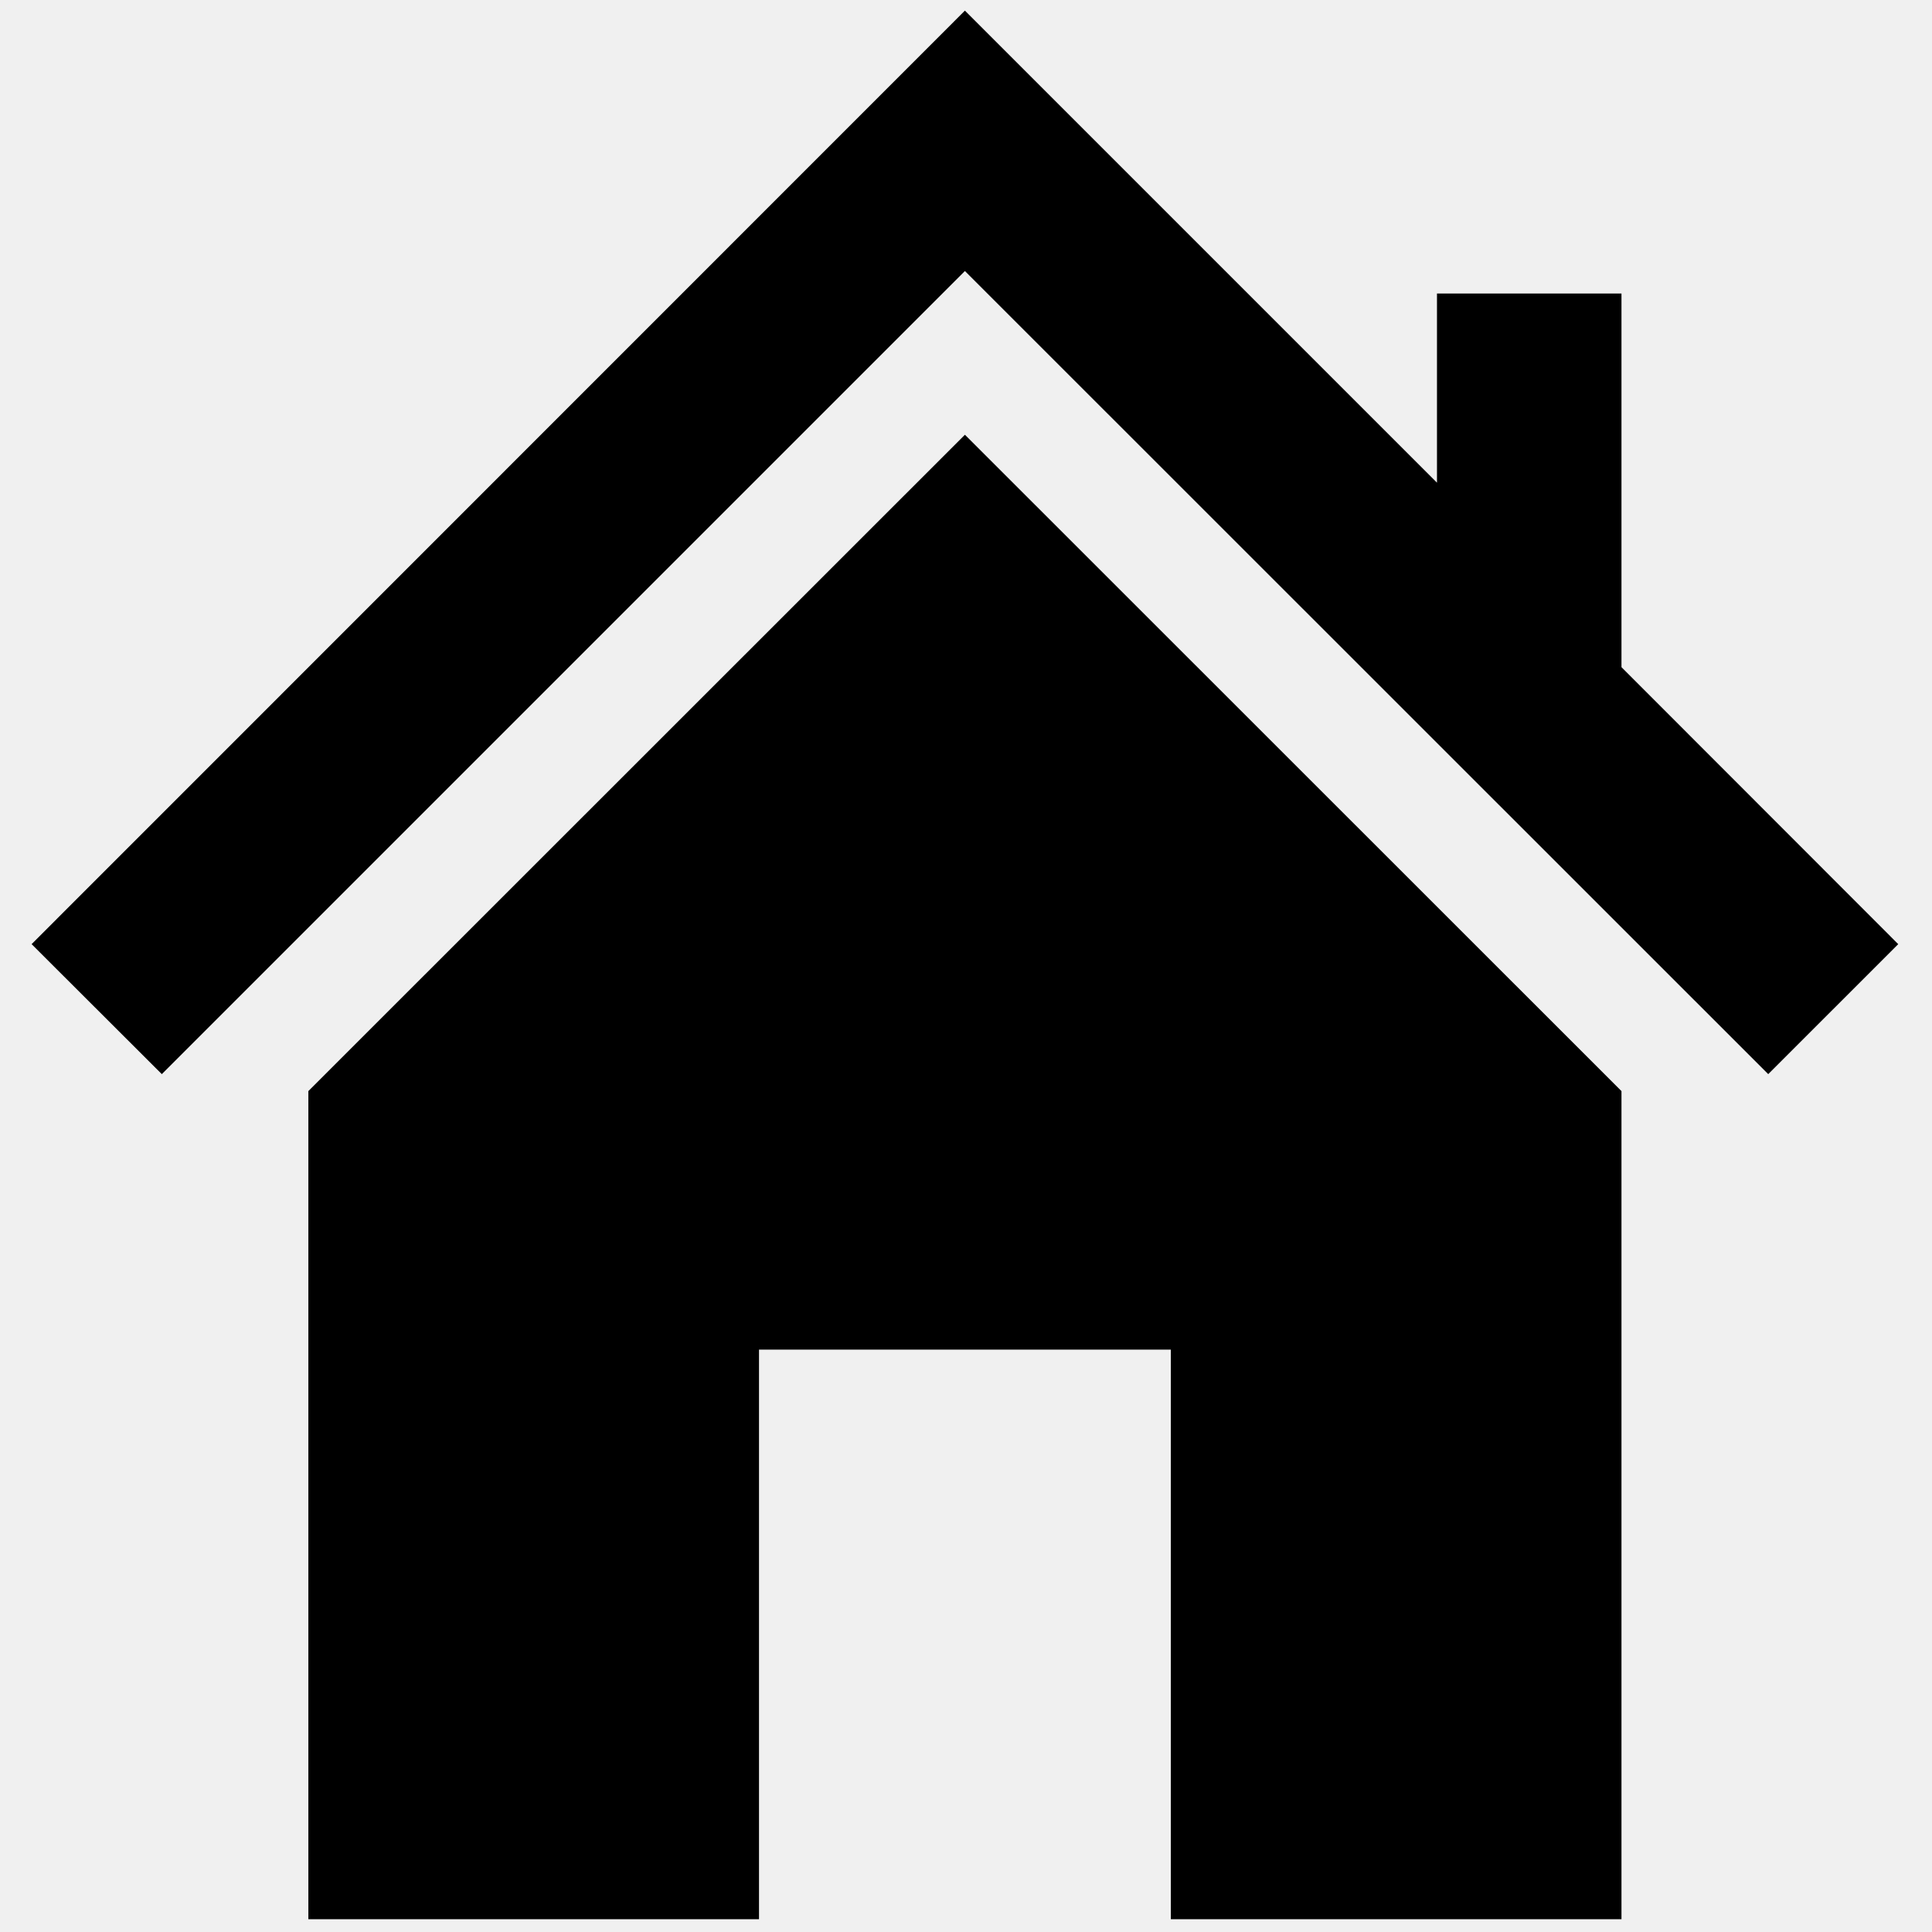
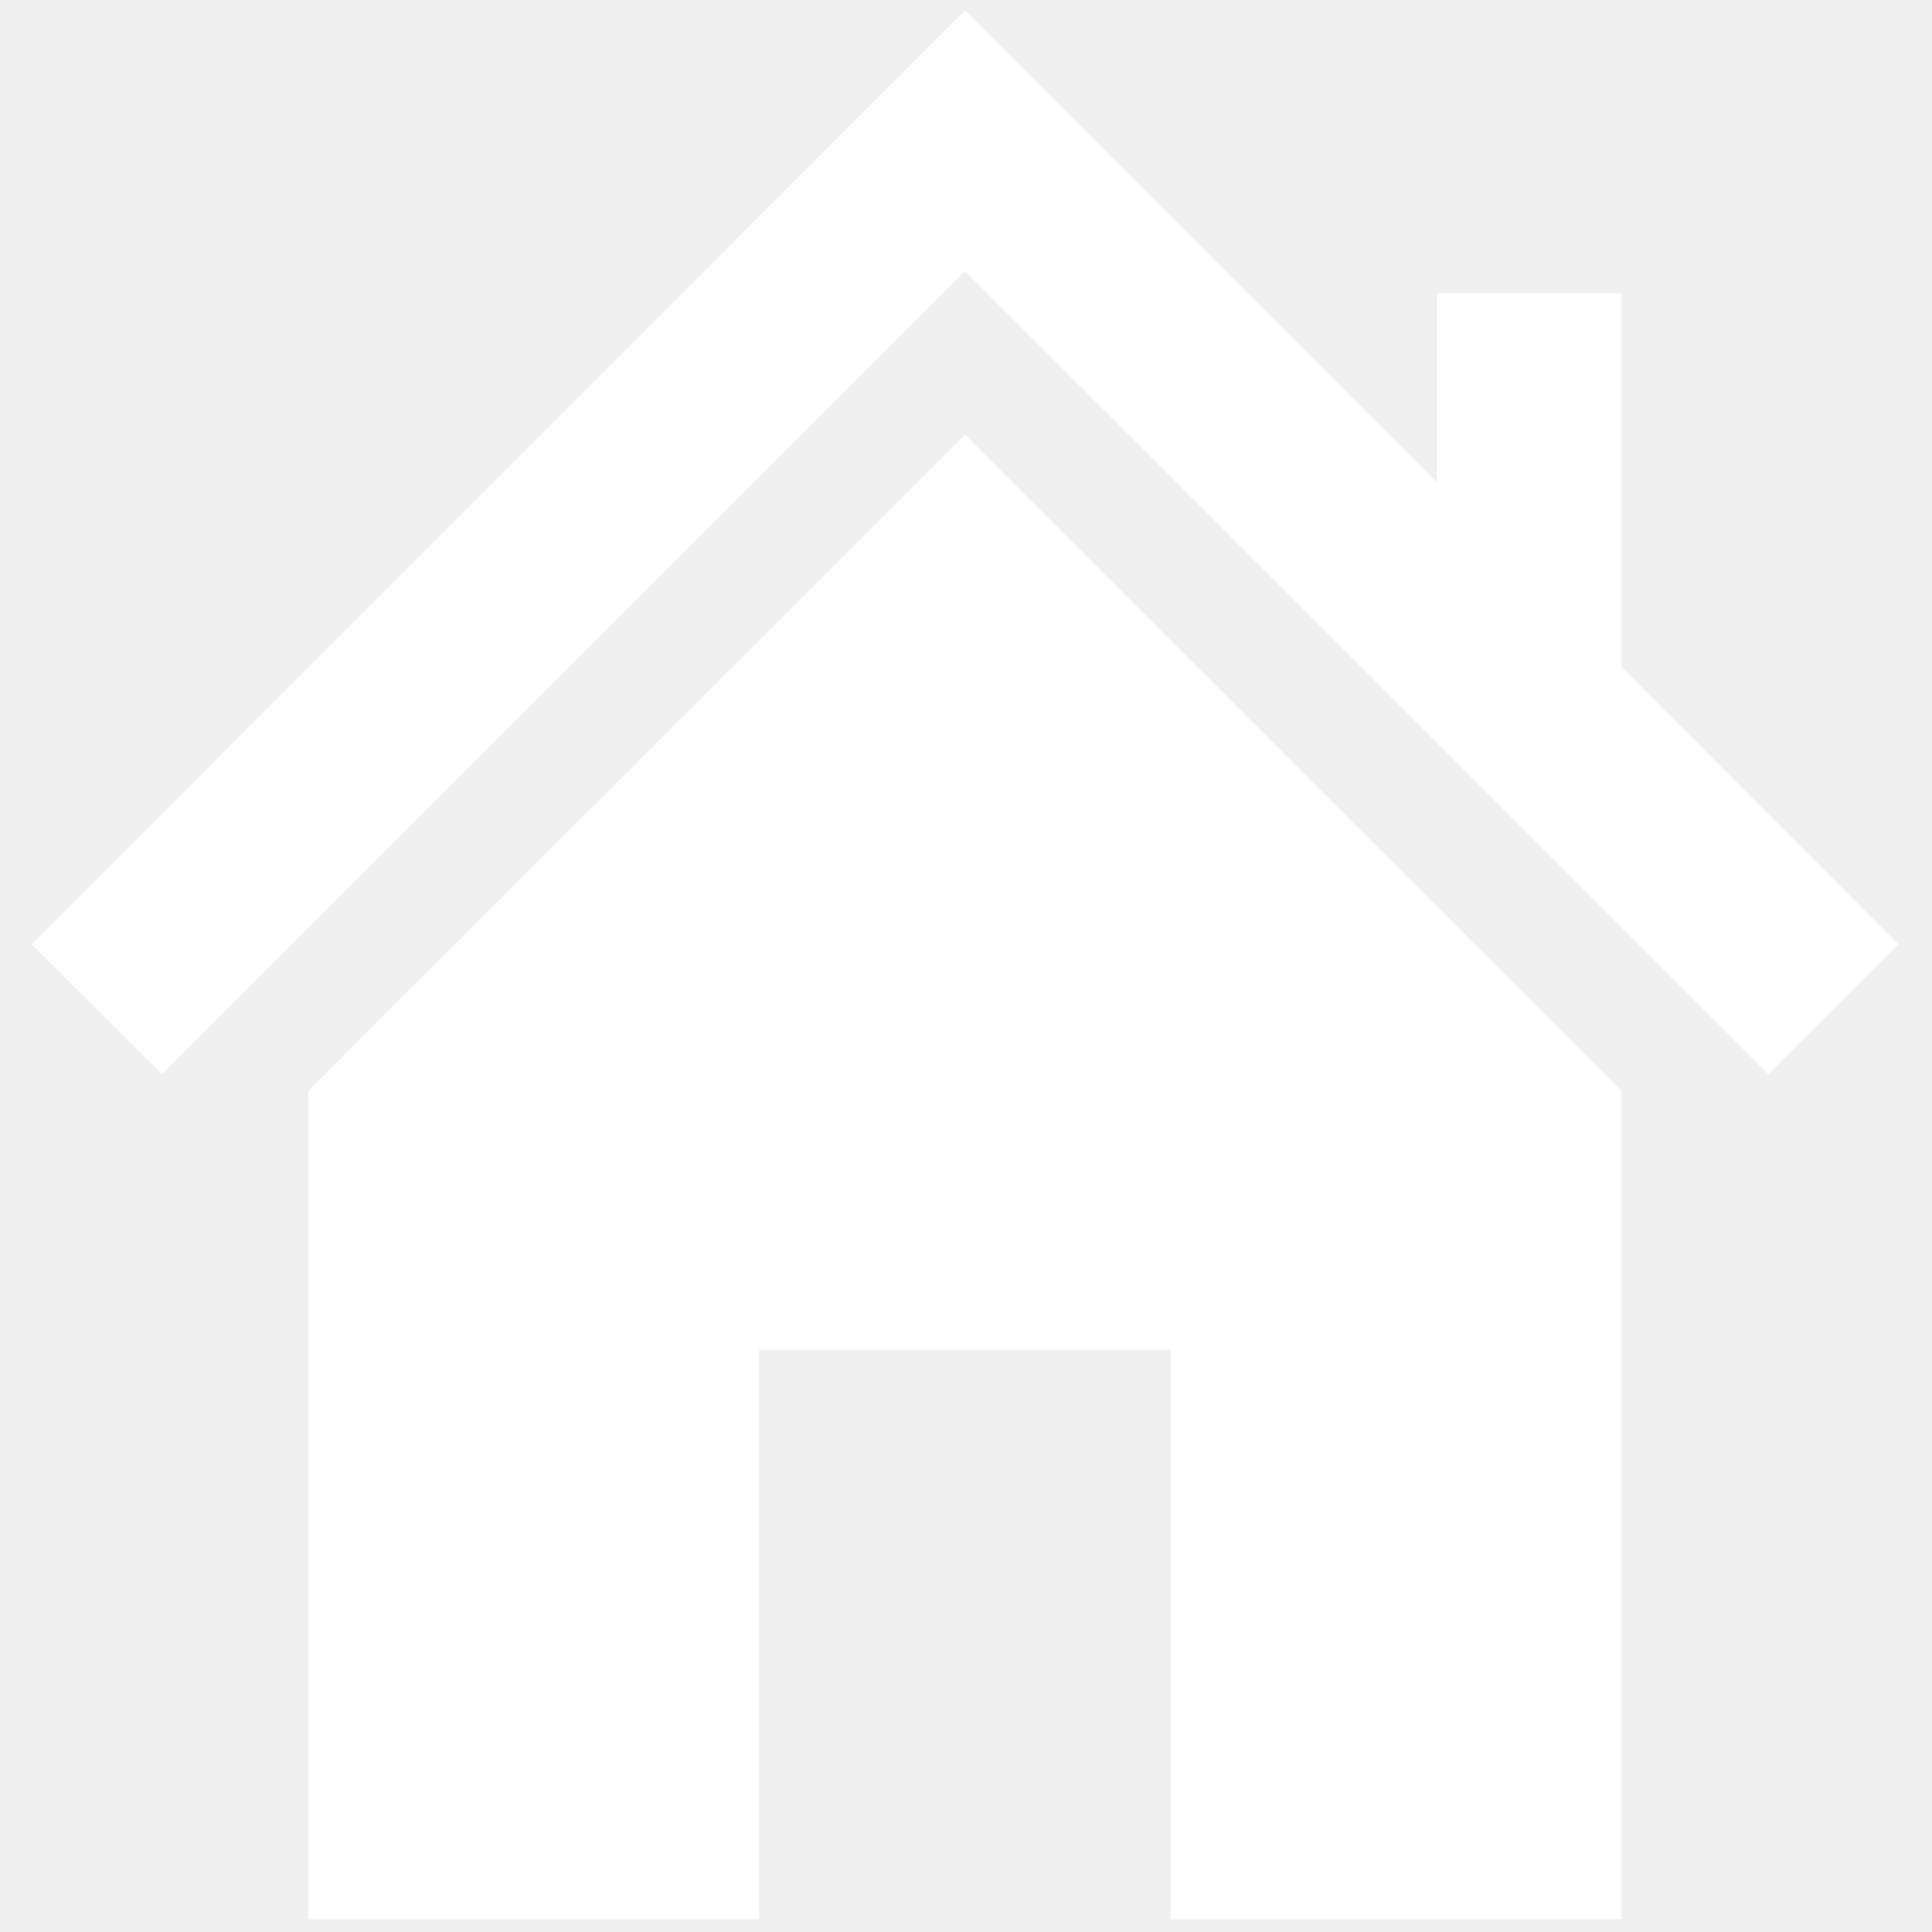
<svg xmlns="http://www.w3.org/2000/svg" version="1.1" width="256" height="256" viewBox="0 0 256 256" xml:space="preserve">
  <defs>
</defs>
  <g style="stroke: none; stroke-width: 0; stroke-dasharray: none; stroke-linecap: butt; stroke-linejoin: miter; stroke-miterlimit: 10; fill: none; fill-rule: nonzero; opacity: 1;" transform="translate(1.406593 1.406593) scale(2.81 2.81)">
-     <polygon points="75.96,30.96 75.96,13.34 67.26,13.34 67.26,22.26 45,0 0.99,44.02 7.13,50.15 45,12.28 82.88,50.15 89.01,44.02 " style="stroke: none; stroke-width: 1; stroke-dasharray: none; stroke-linecap: butt; stroke-linejoin: miter; stroke-miterlimit: 10; fill: rgb(0,0,0); fill-rule: nonzero; opacity: 1;" transform="  matrix(1 0 0 1 0 0) " />
-     <polygon points="45,20 14.04,50.95 14.04,90 35.29,90 35.29,63.14 54.71,63.14 54.71,90 75.96,90 75.96,50.95 " style="stroke: none; stroke-width: 1; stroke-dasharray: none; stroke-linecap: butt; stroke-linejoin: miter; stroke-miterlimit: 10; fill: rgb(0,0,0); fill-rule: nonzero; opacity: 1;" transform="  matrix(1 0 0 1 0 0) " />
+     <polygon points="75.96,30.96 75.96,13.34 67.26,13.34 67.26,22.26 45,0 0.99,44.02 7.13,50.15 45,12.28 82.88,50.15 89.01,44.02 " style="stroke: none; stroke-width: 1; stroke-dasharray: none; stroke-linecap: butt; stroke-linejoin: miter; stroke-miterlimit: 10; fill: #FFFFFF; fill-rule: nonzero; opacity: 1;" transform="  matrix(1 0 0 1 0 0) " />
+     <polygon points="45,20 14.04,50.95 14.04,90 35.29,90 35.29,63.14 54.71,63.14 54.71,90 75.96,90 75.96,50.95 " style="stroke: none; stroke-width: 1; stroke-dasharray: none; stroke-linecap: butt; stroke-linejoin: miter; stroke-miterlimit: 10; fill: #FFFFFF; fill-rule: nonzero; opacity: 1;" transform="  matrix(1 0 0 1 0 0) " />
  </g>
</svg>
